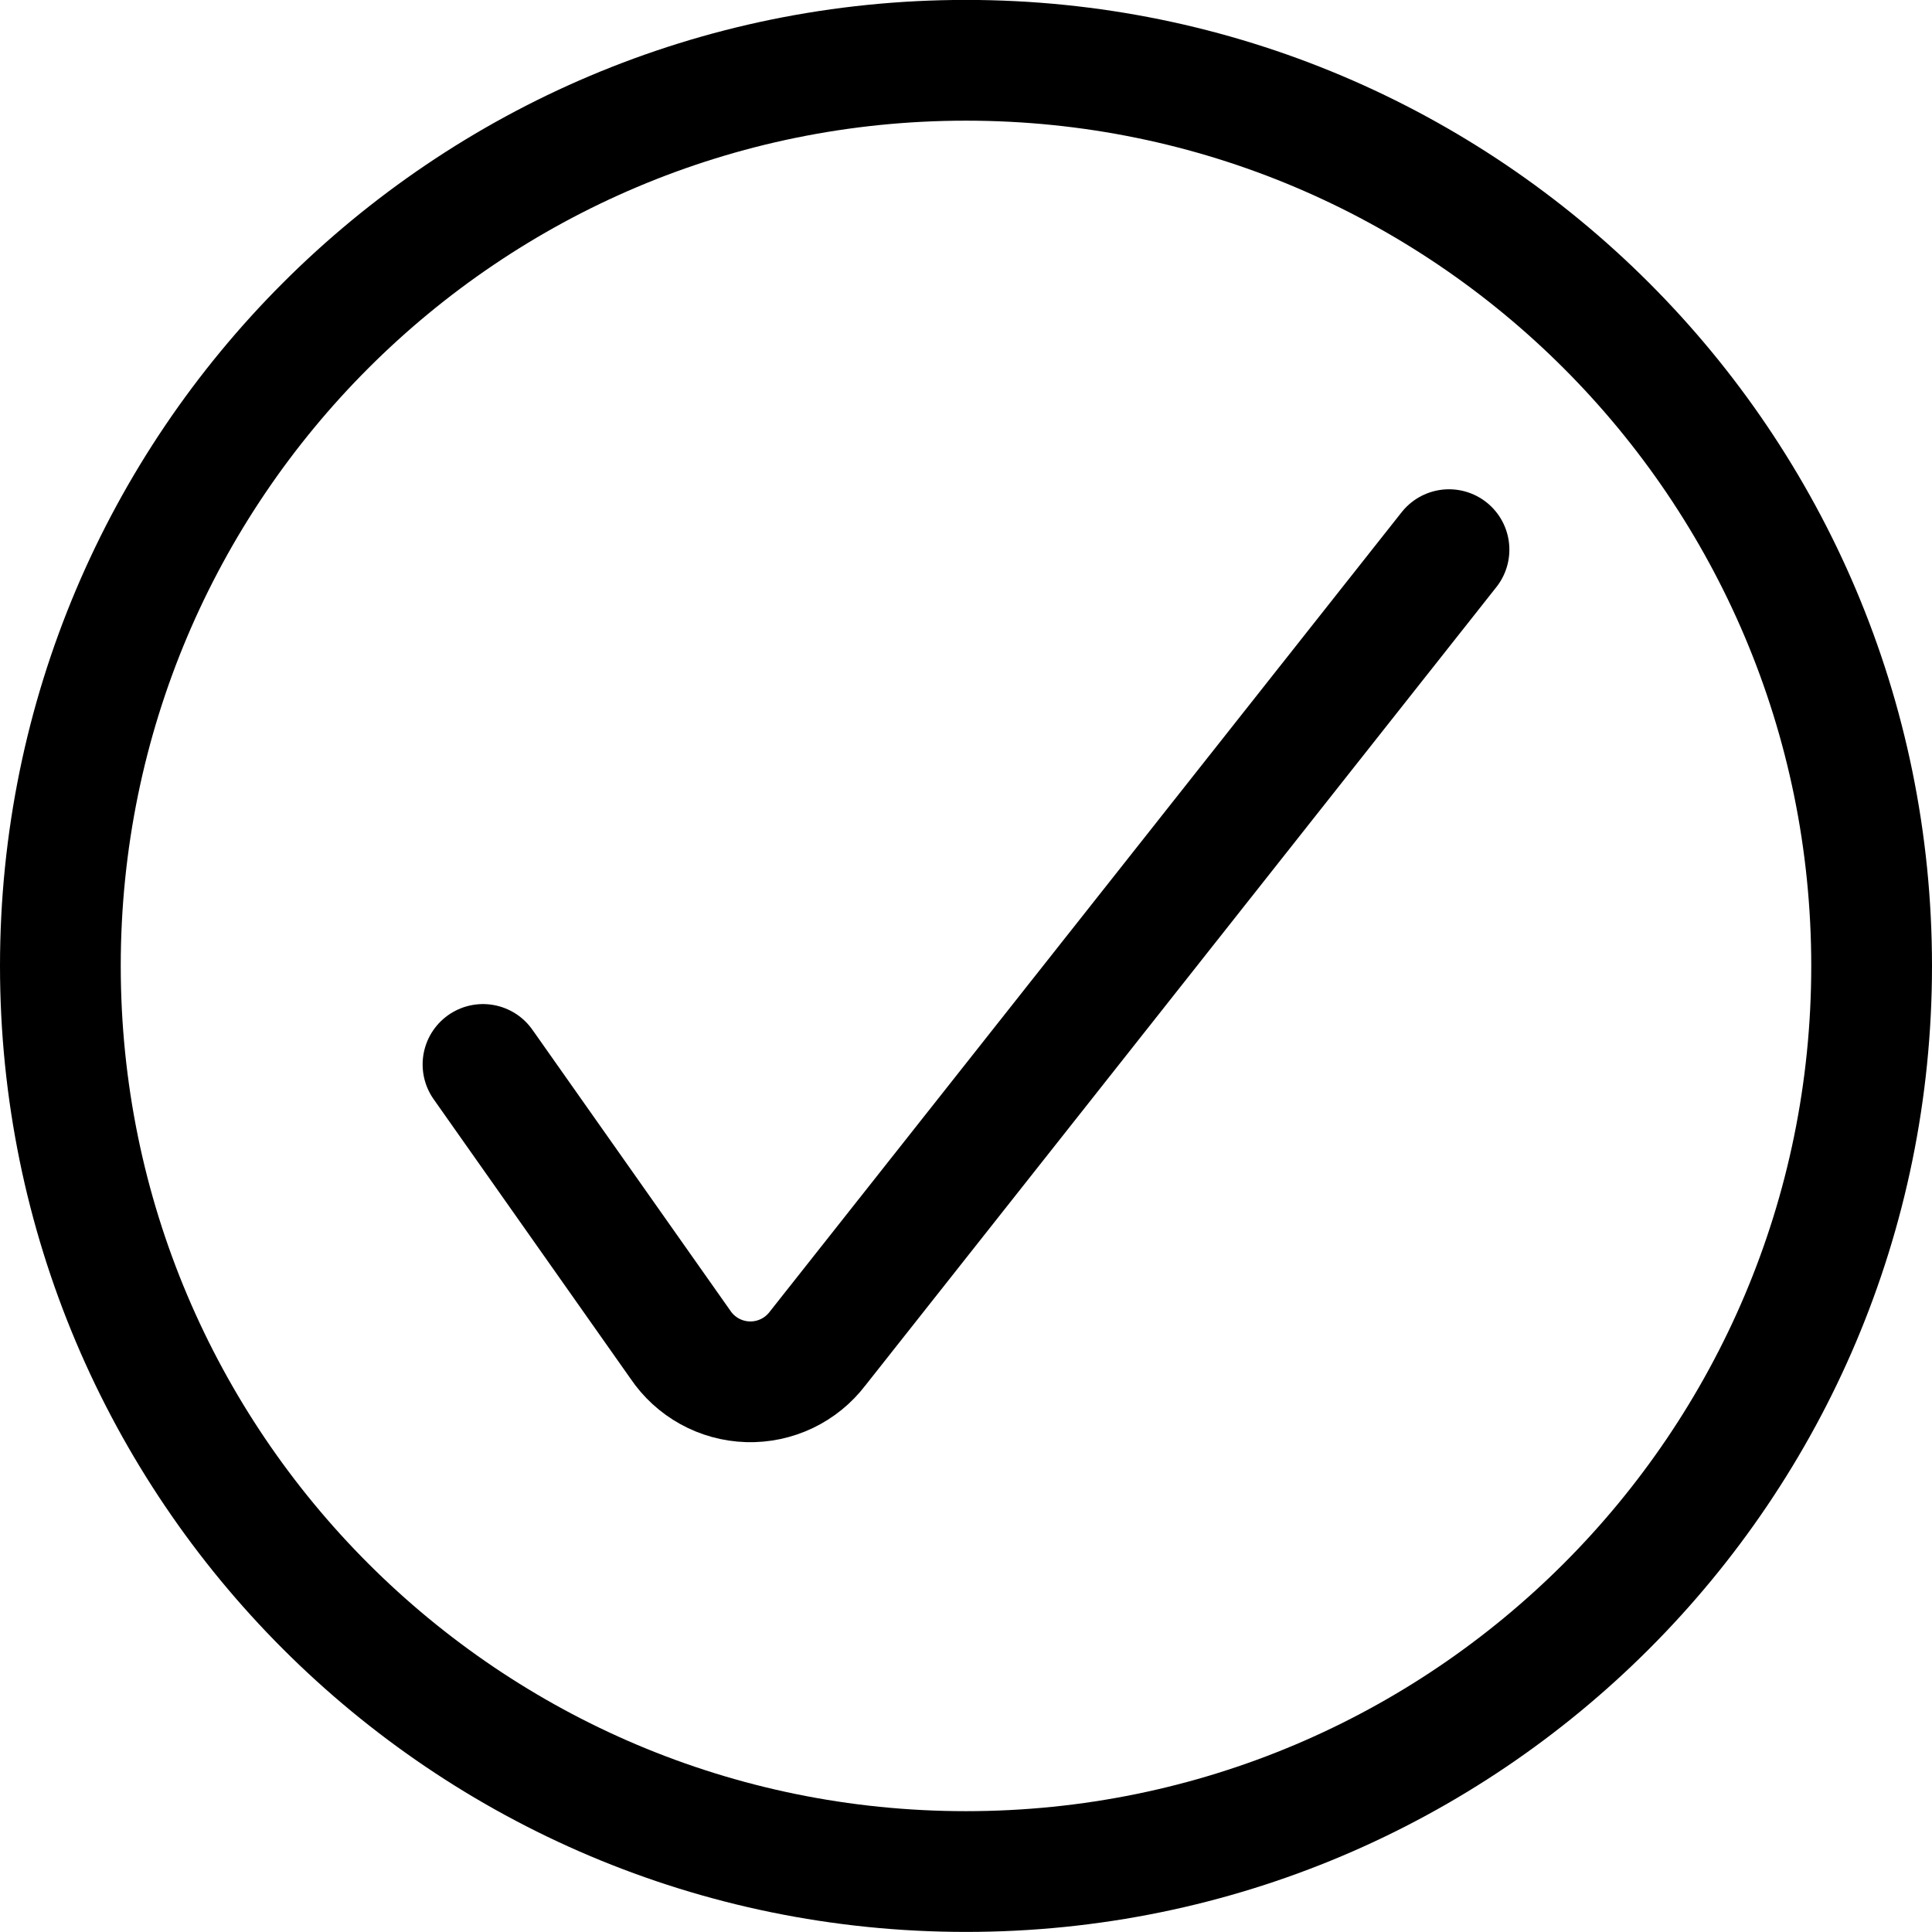
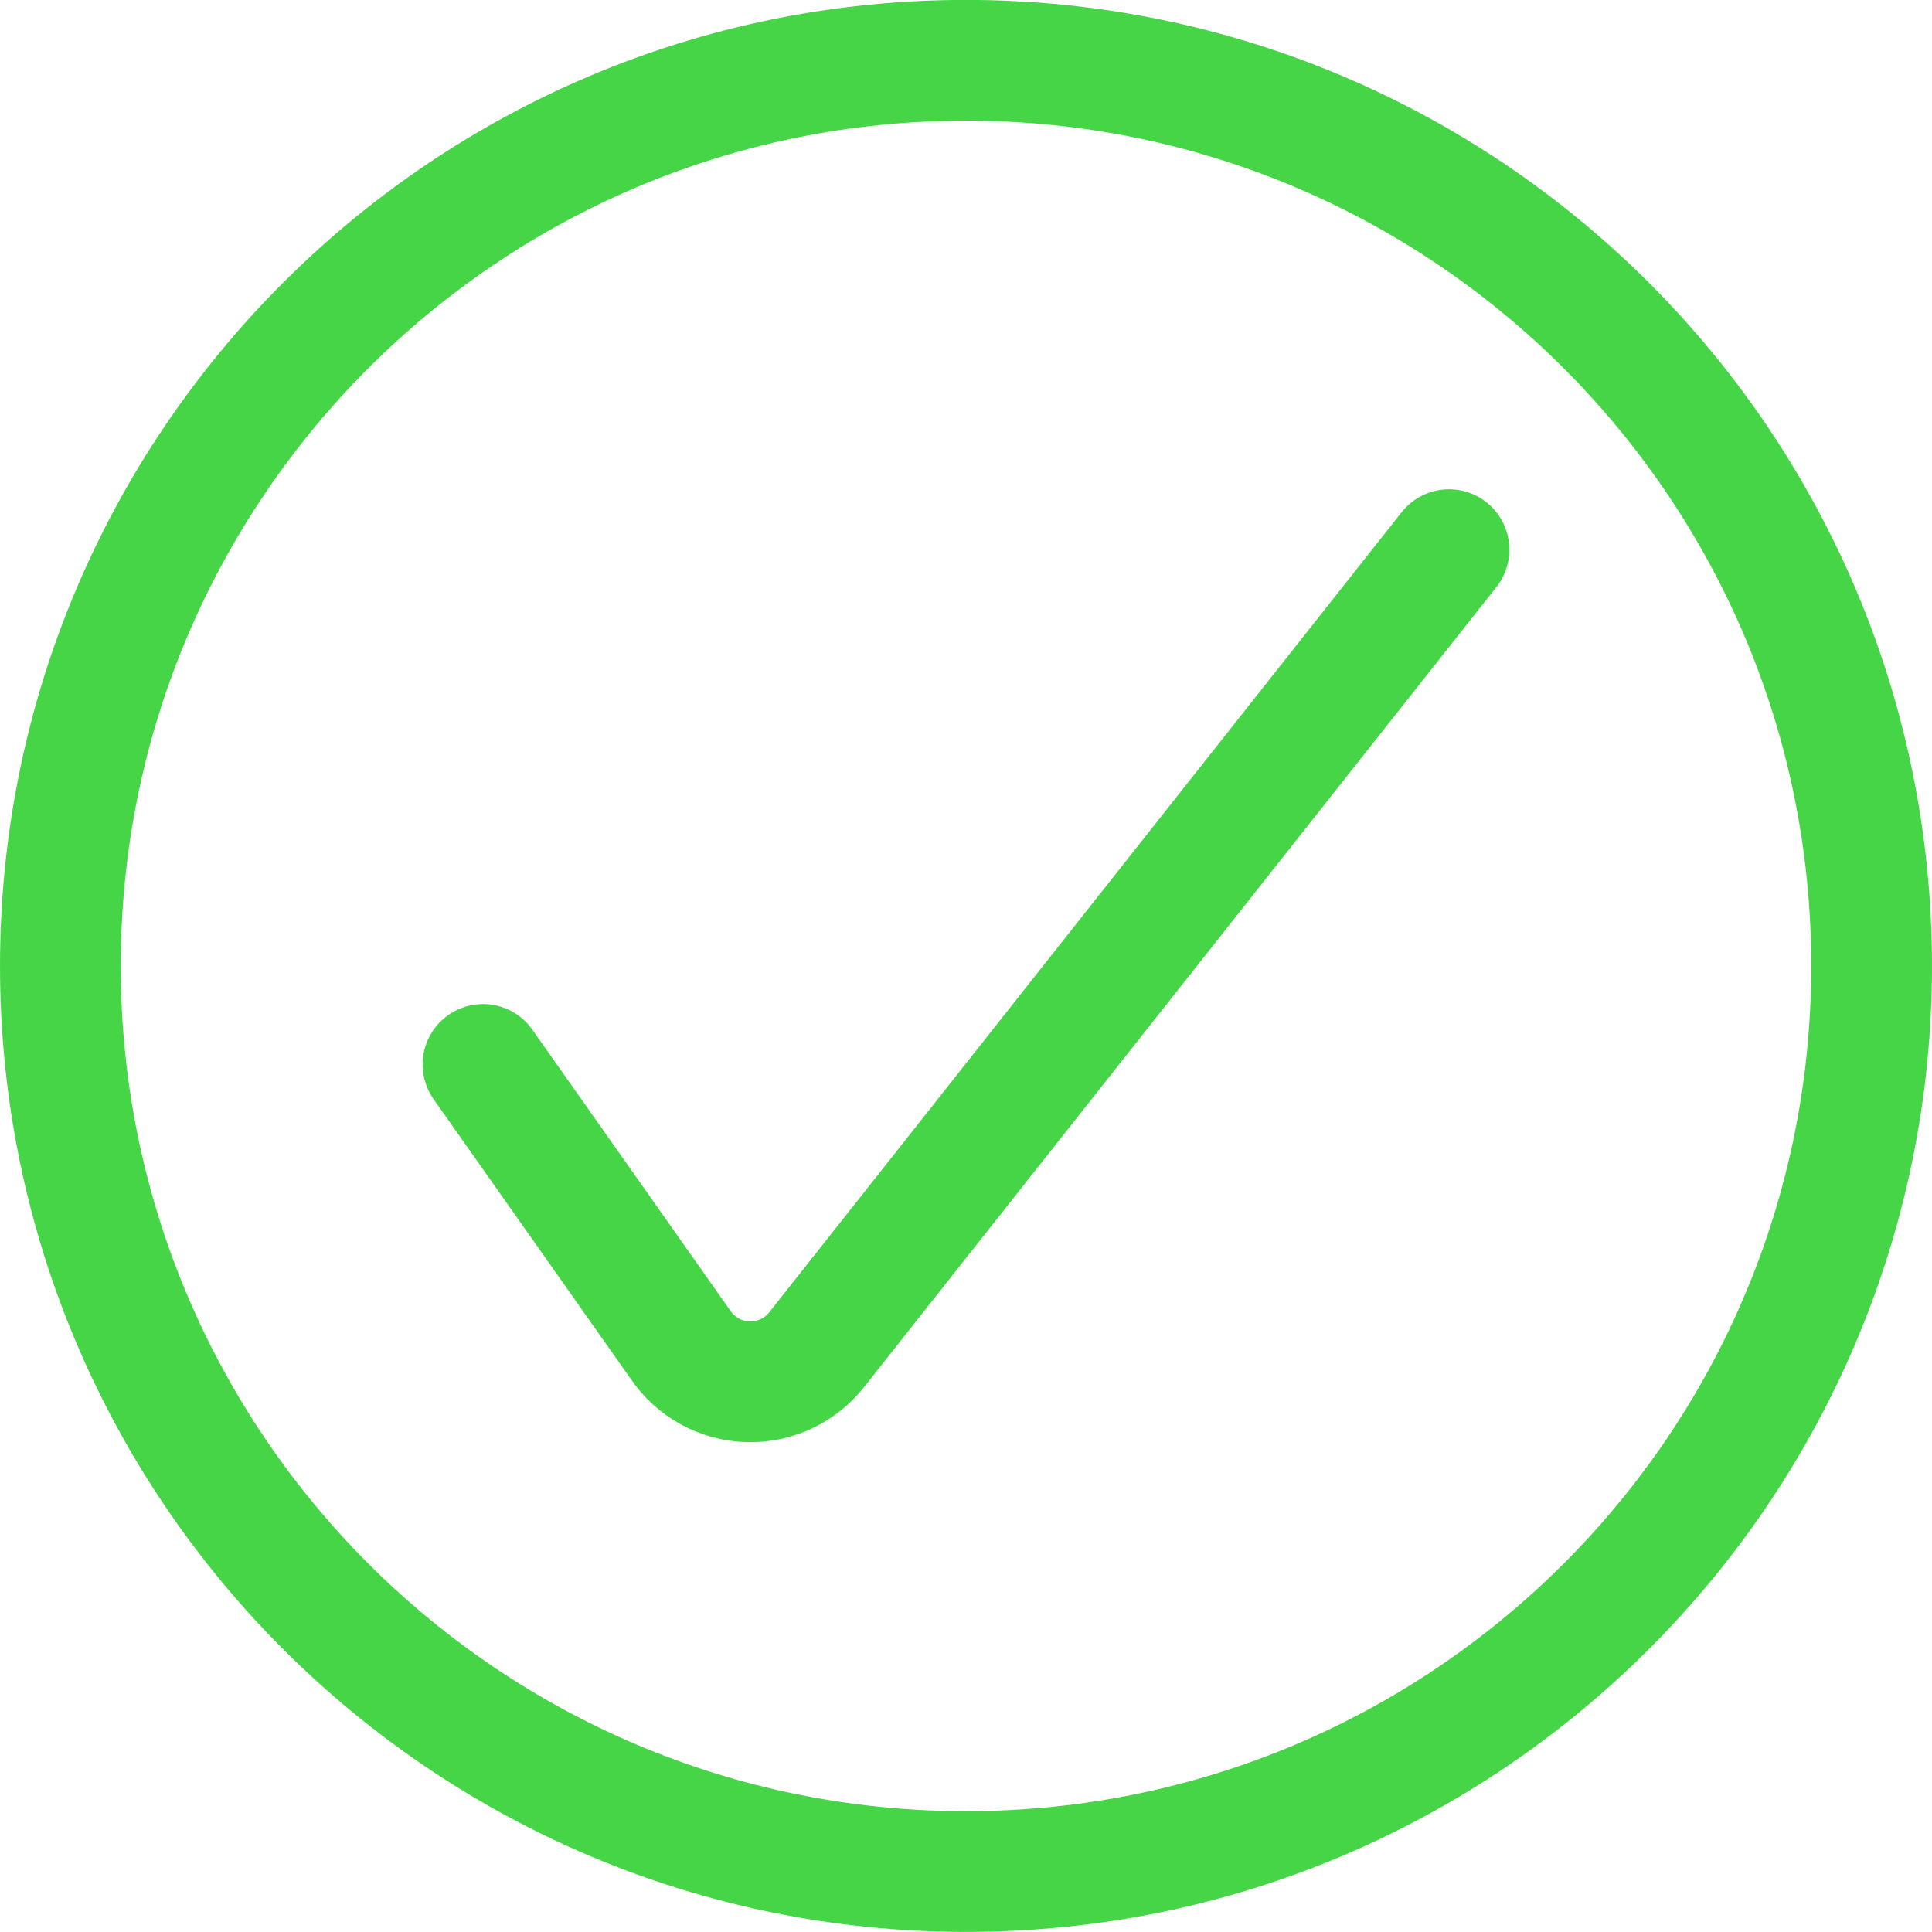
<svg xmlns="http://www.w3.org/2000/svg" viewBox="0 0 24 24" height="48" width="48" stroke-width="1.5">
-   <path d="M6,13.223,8.45,16.7a1.049,1.049,0,0,0,1.707.051L18,6.828" fill="none" stroke="#000000" stroke-linecap="round" stroke-linejoin="round" />
-   <path d="M0.750 11.999 A11.250 11.250 0 1 0 23.250 11.999 A11.250 11.250 0 1 0 0.750 11.999 Z" fill="none" stroke="#000000" stroke-linecap="round" stroke-linejoin="round" />
+   <path d="M6,13.223,8.45,16.7a1.049,1.049,0,0,0,1.707.051L18,6.828" fill="none" stroke="#47d548" stroke-linecap="round" stroke-linejoin="round" />
+   <path d="M0.750 11.999 A11.250 11.250 0 1 0 23.250 11.999 A11.250 11.250 0 1 0 0.750 11.999 Z" fill="none" stroke="#47d548" stroke-linecap="round" stroke-linejoin="round" />
</svg>
